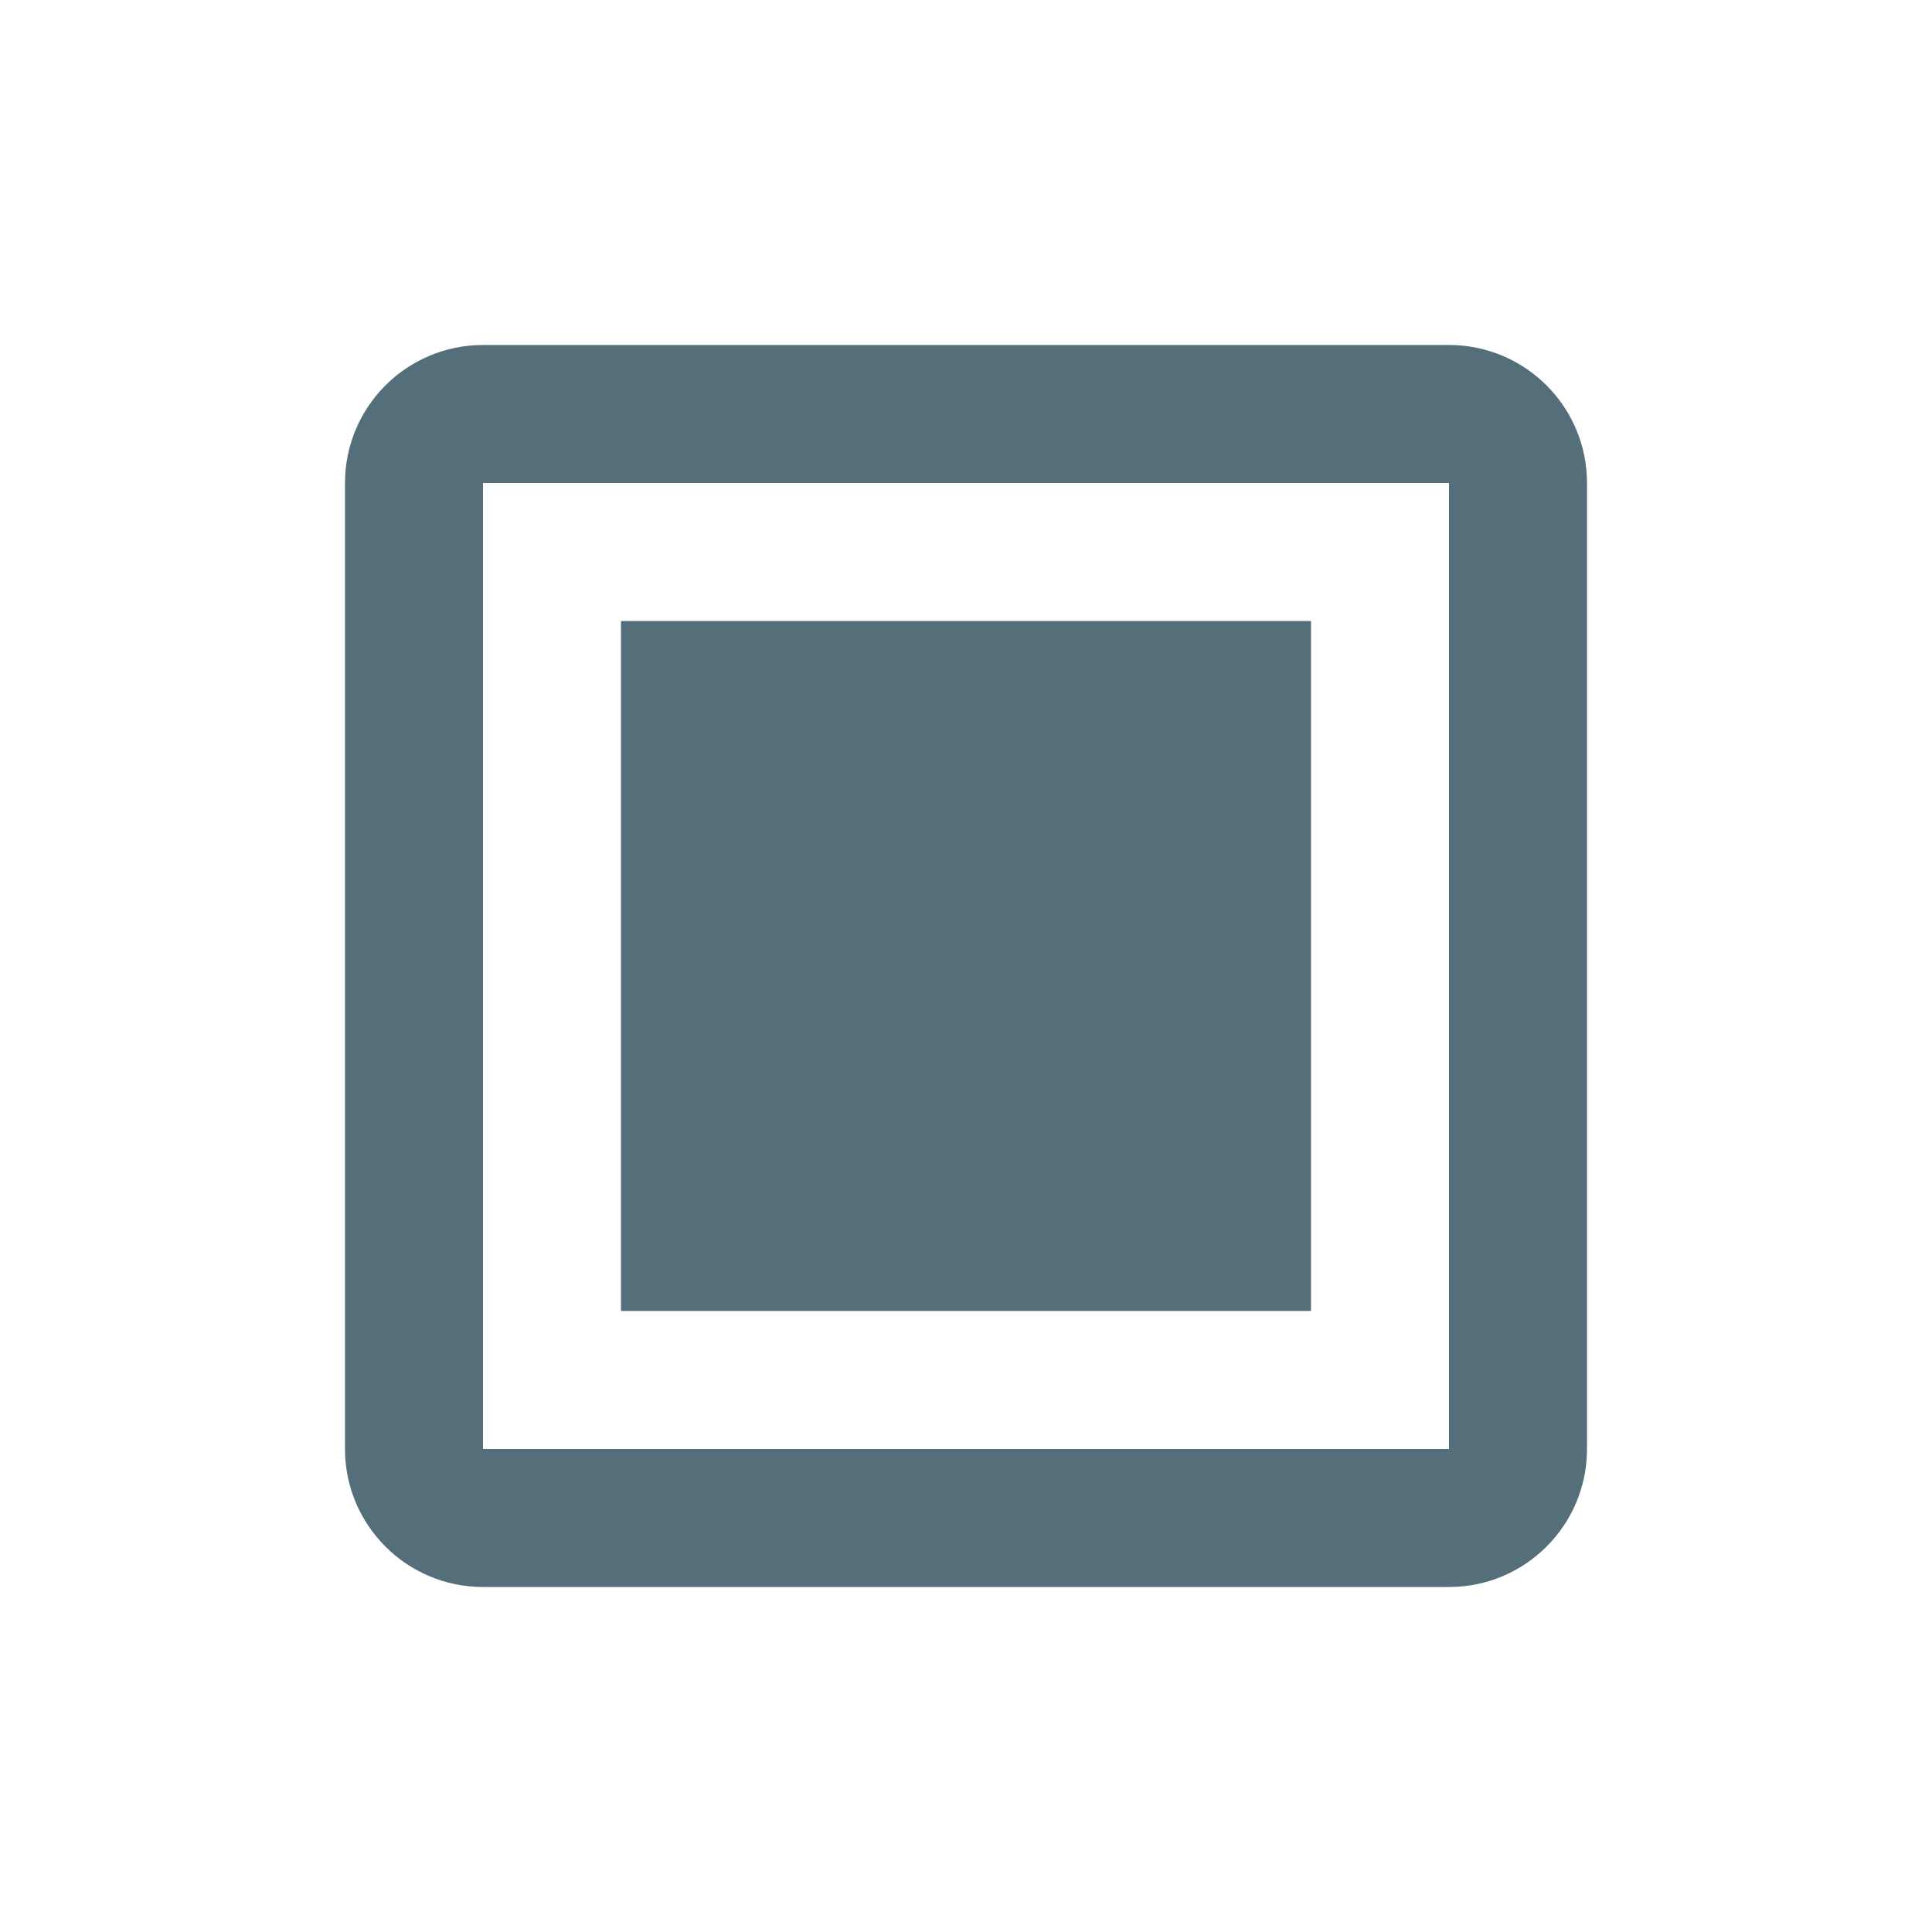
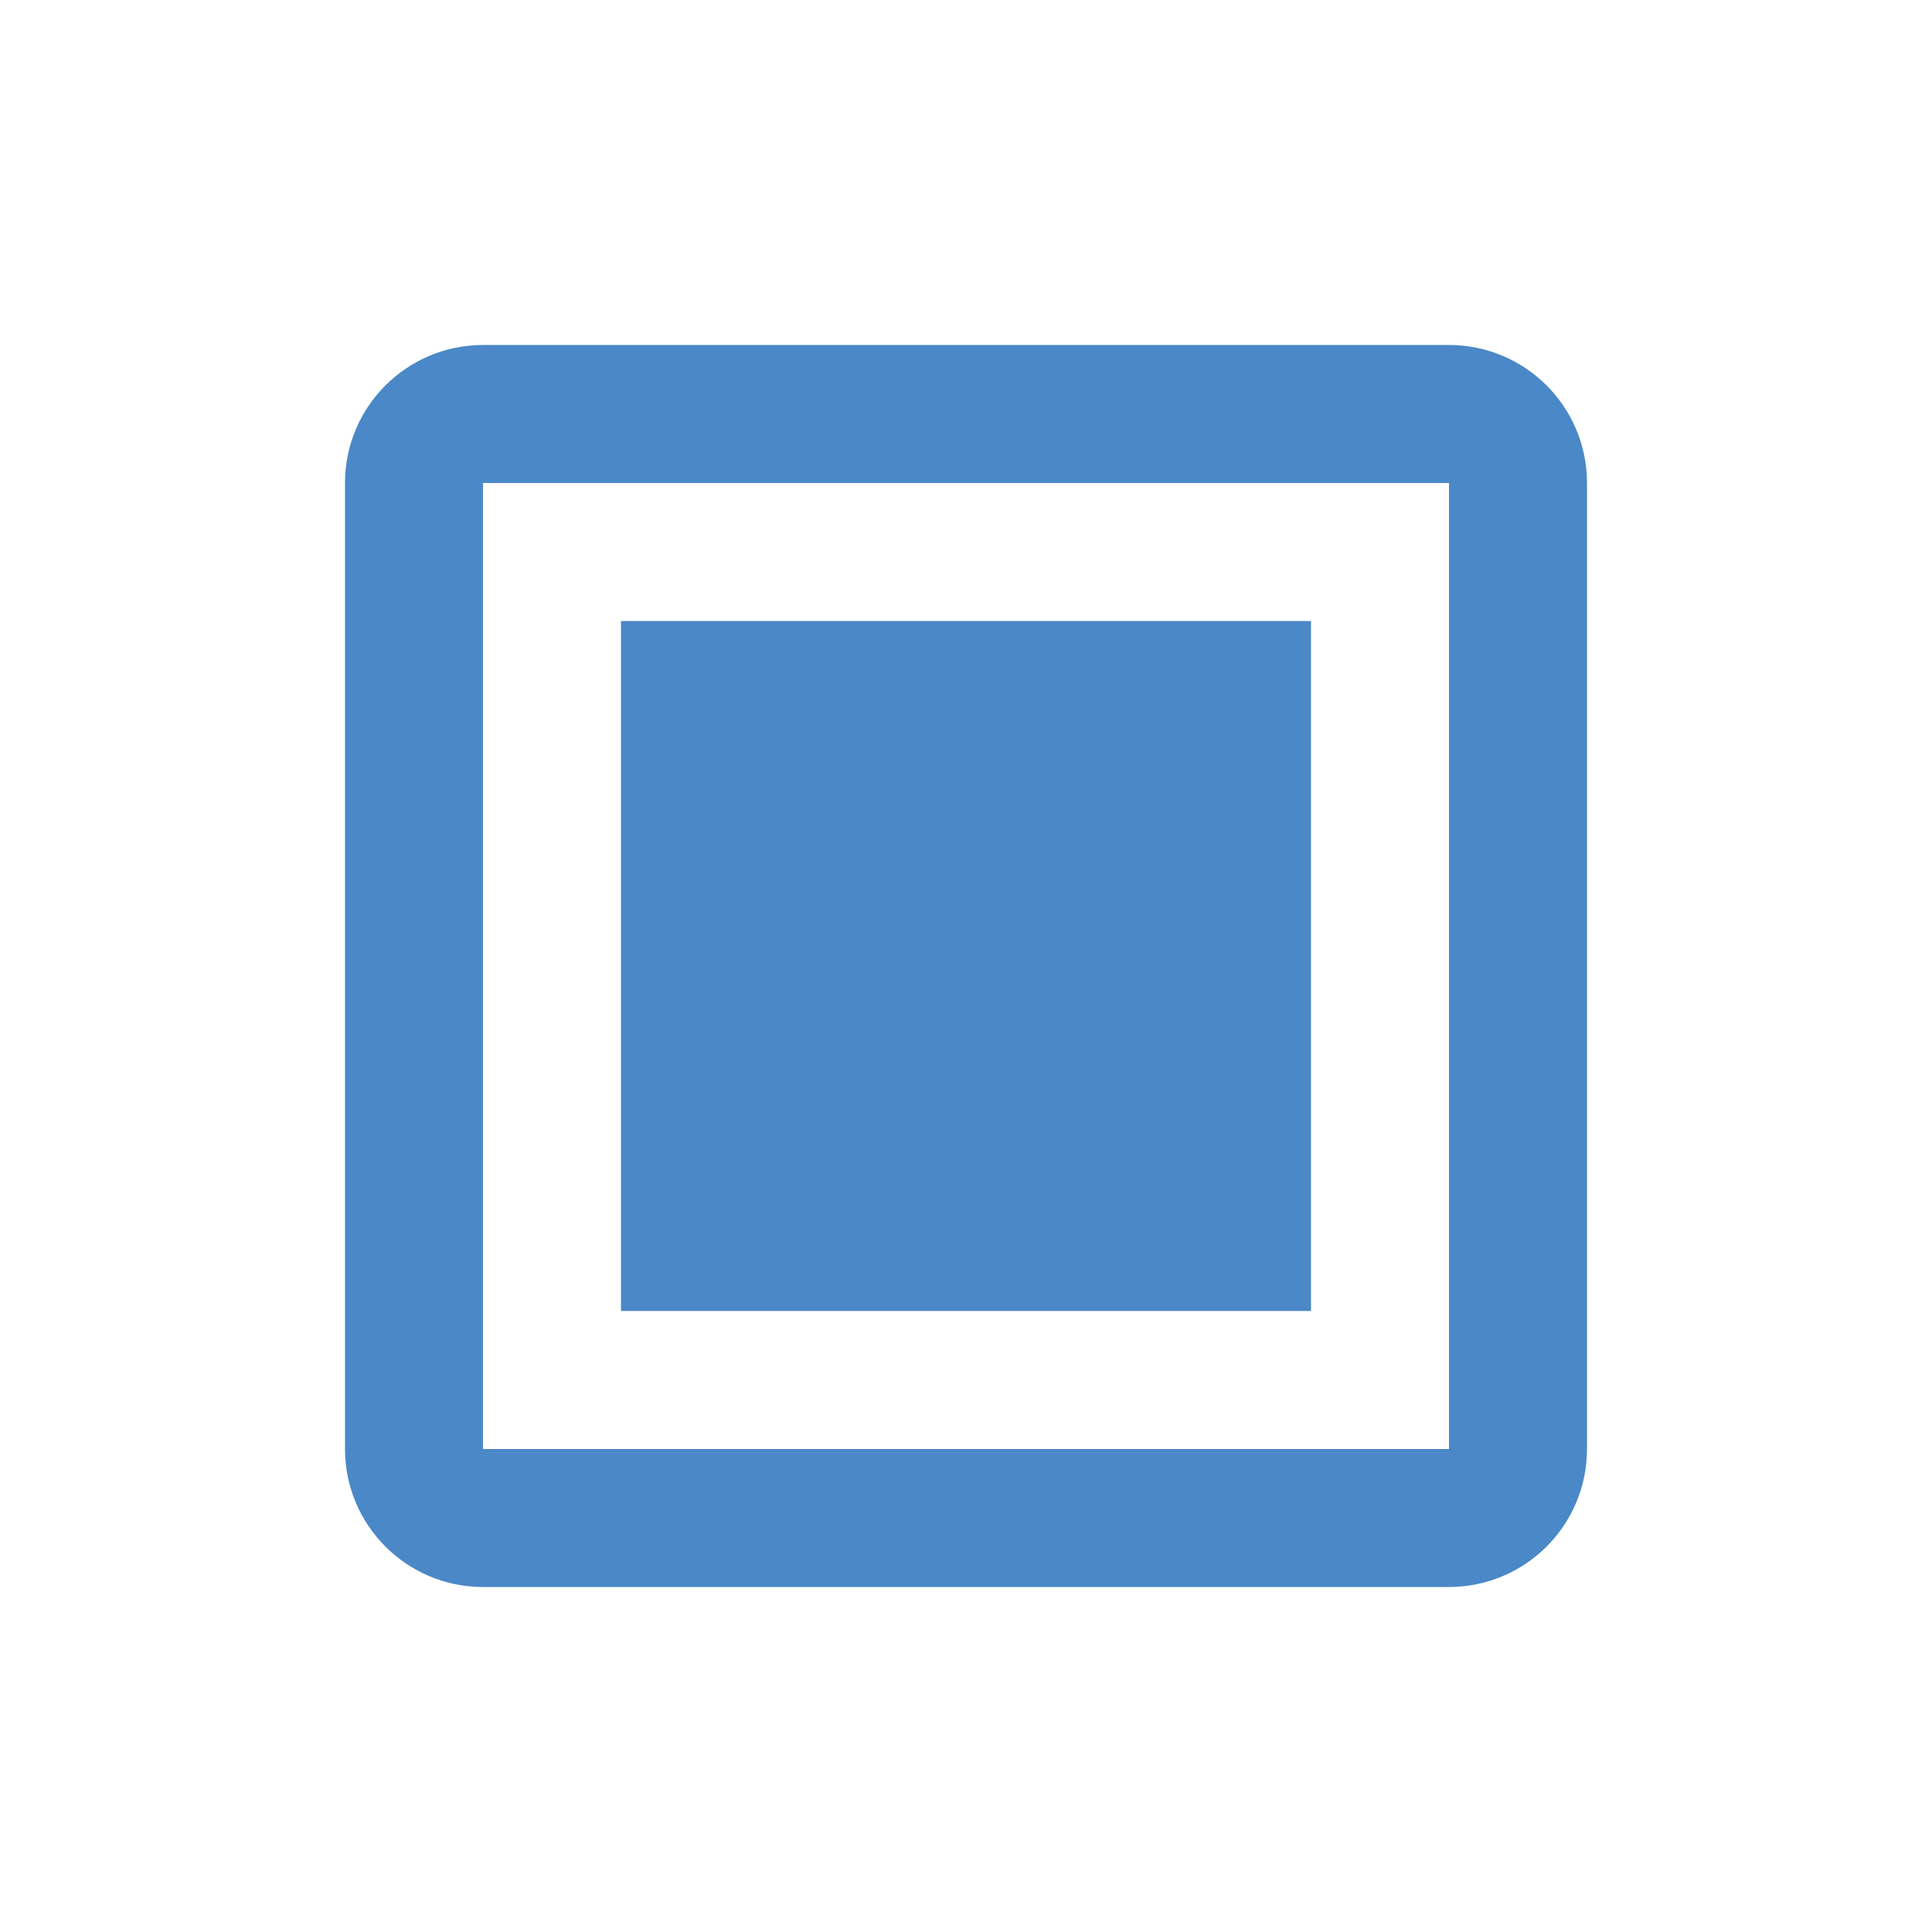
- <svg xmlns="http://www.w3.org/2000/svg" version="1.1" width="22px" height="22px" tint="true" viewBox="0 0 28 28" fill="#546E7A">
+ <svg xmlns="http://www.w3.org/2000/svg" version="1.1" width="22px" height="22px" tint="true" viewBox="0 0 28 28" fill="#4A88C7">
  <path transform="translate(2 2)" d="M19,3H5A2,2 0 0,0 3,5V19A2,2 0 0,0 5,21H19A2,2 0 0,0 21,19V5A2,2 0 0,0 19,3M19,19H5V5H19V19M17,17H7V7H17V17Z" />
</svg>
